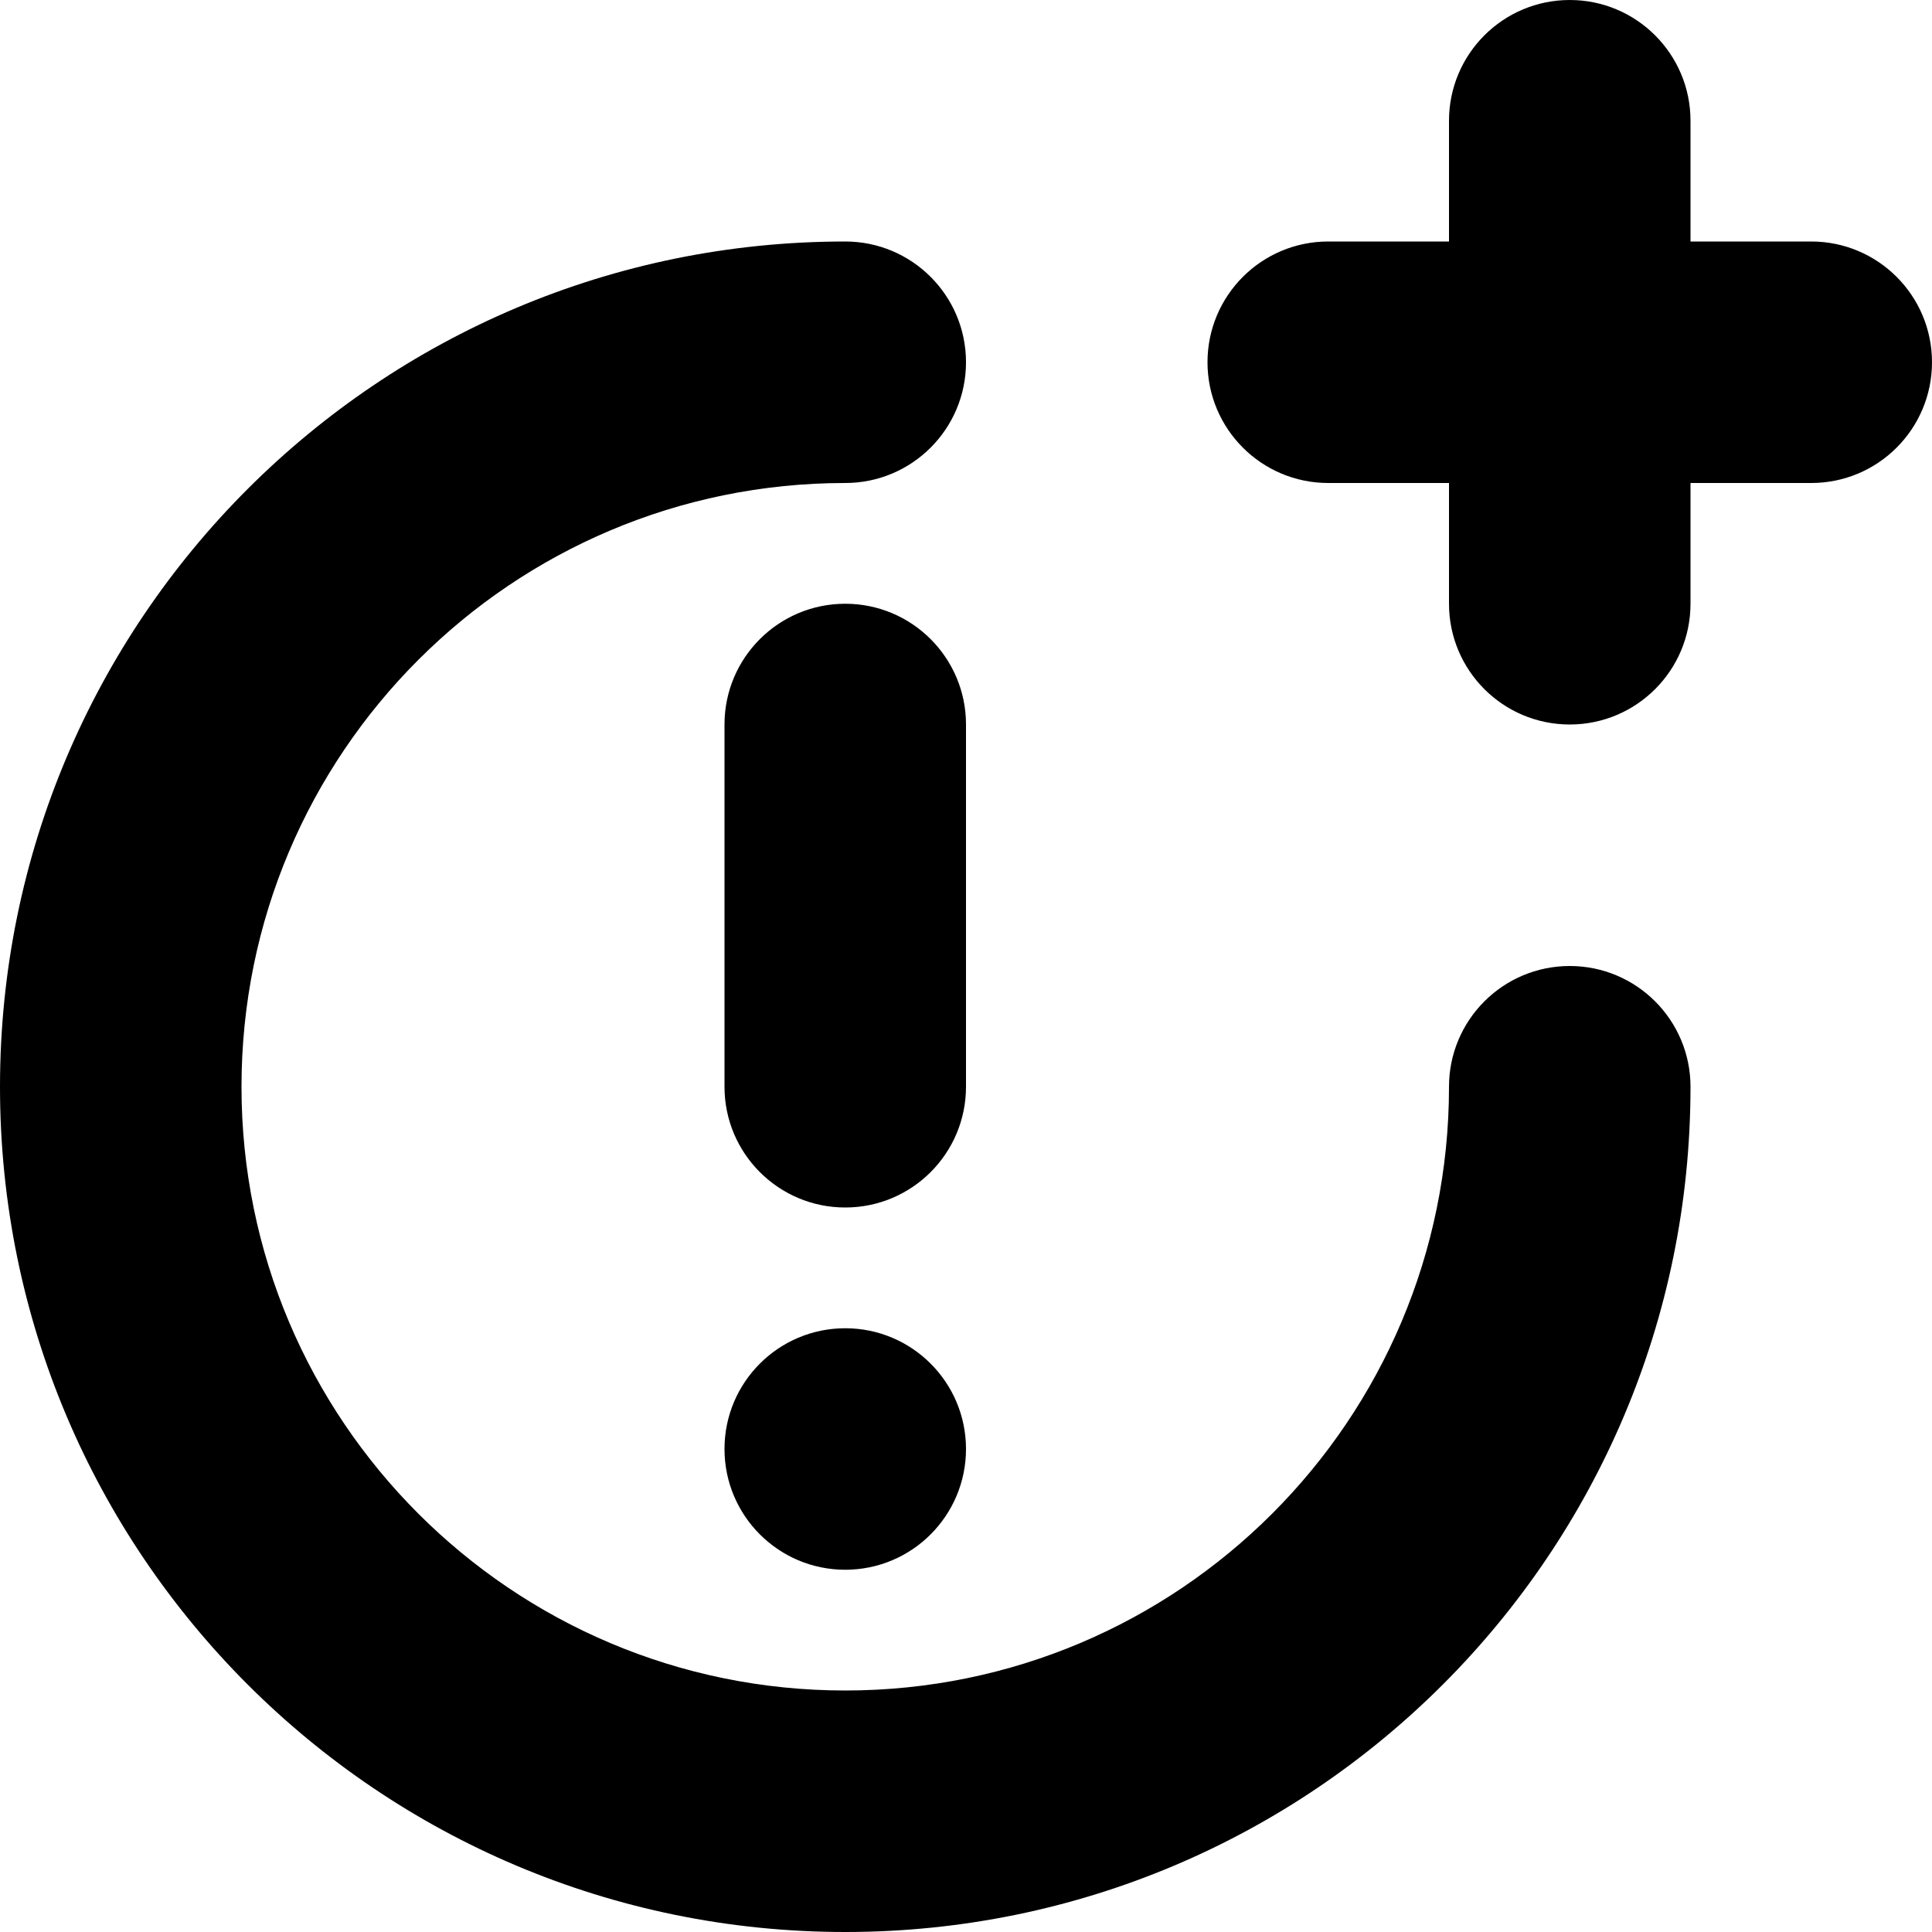
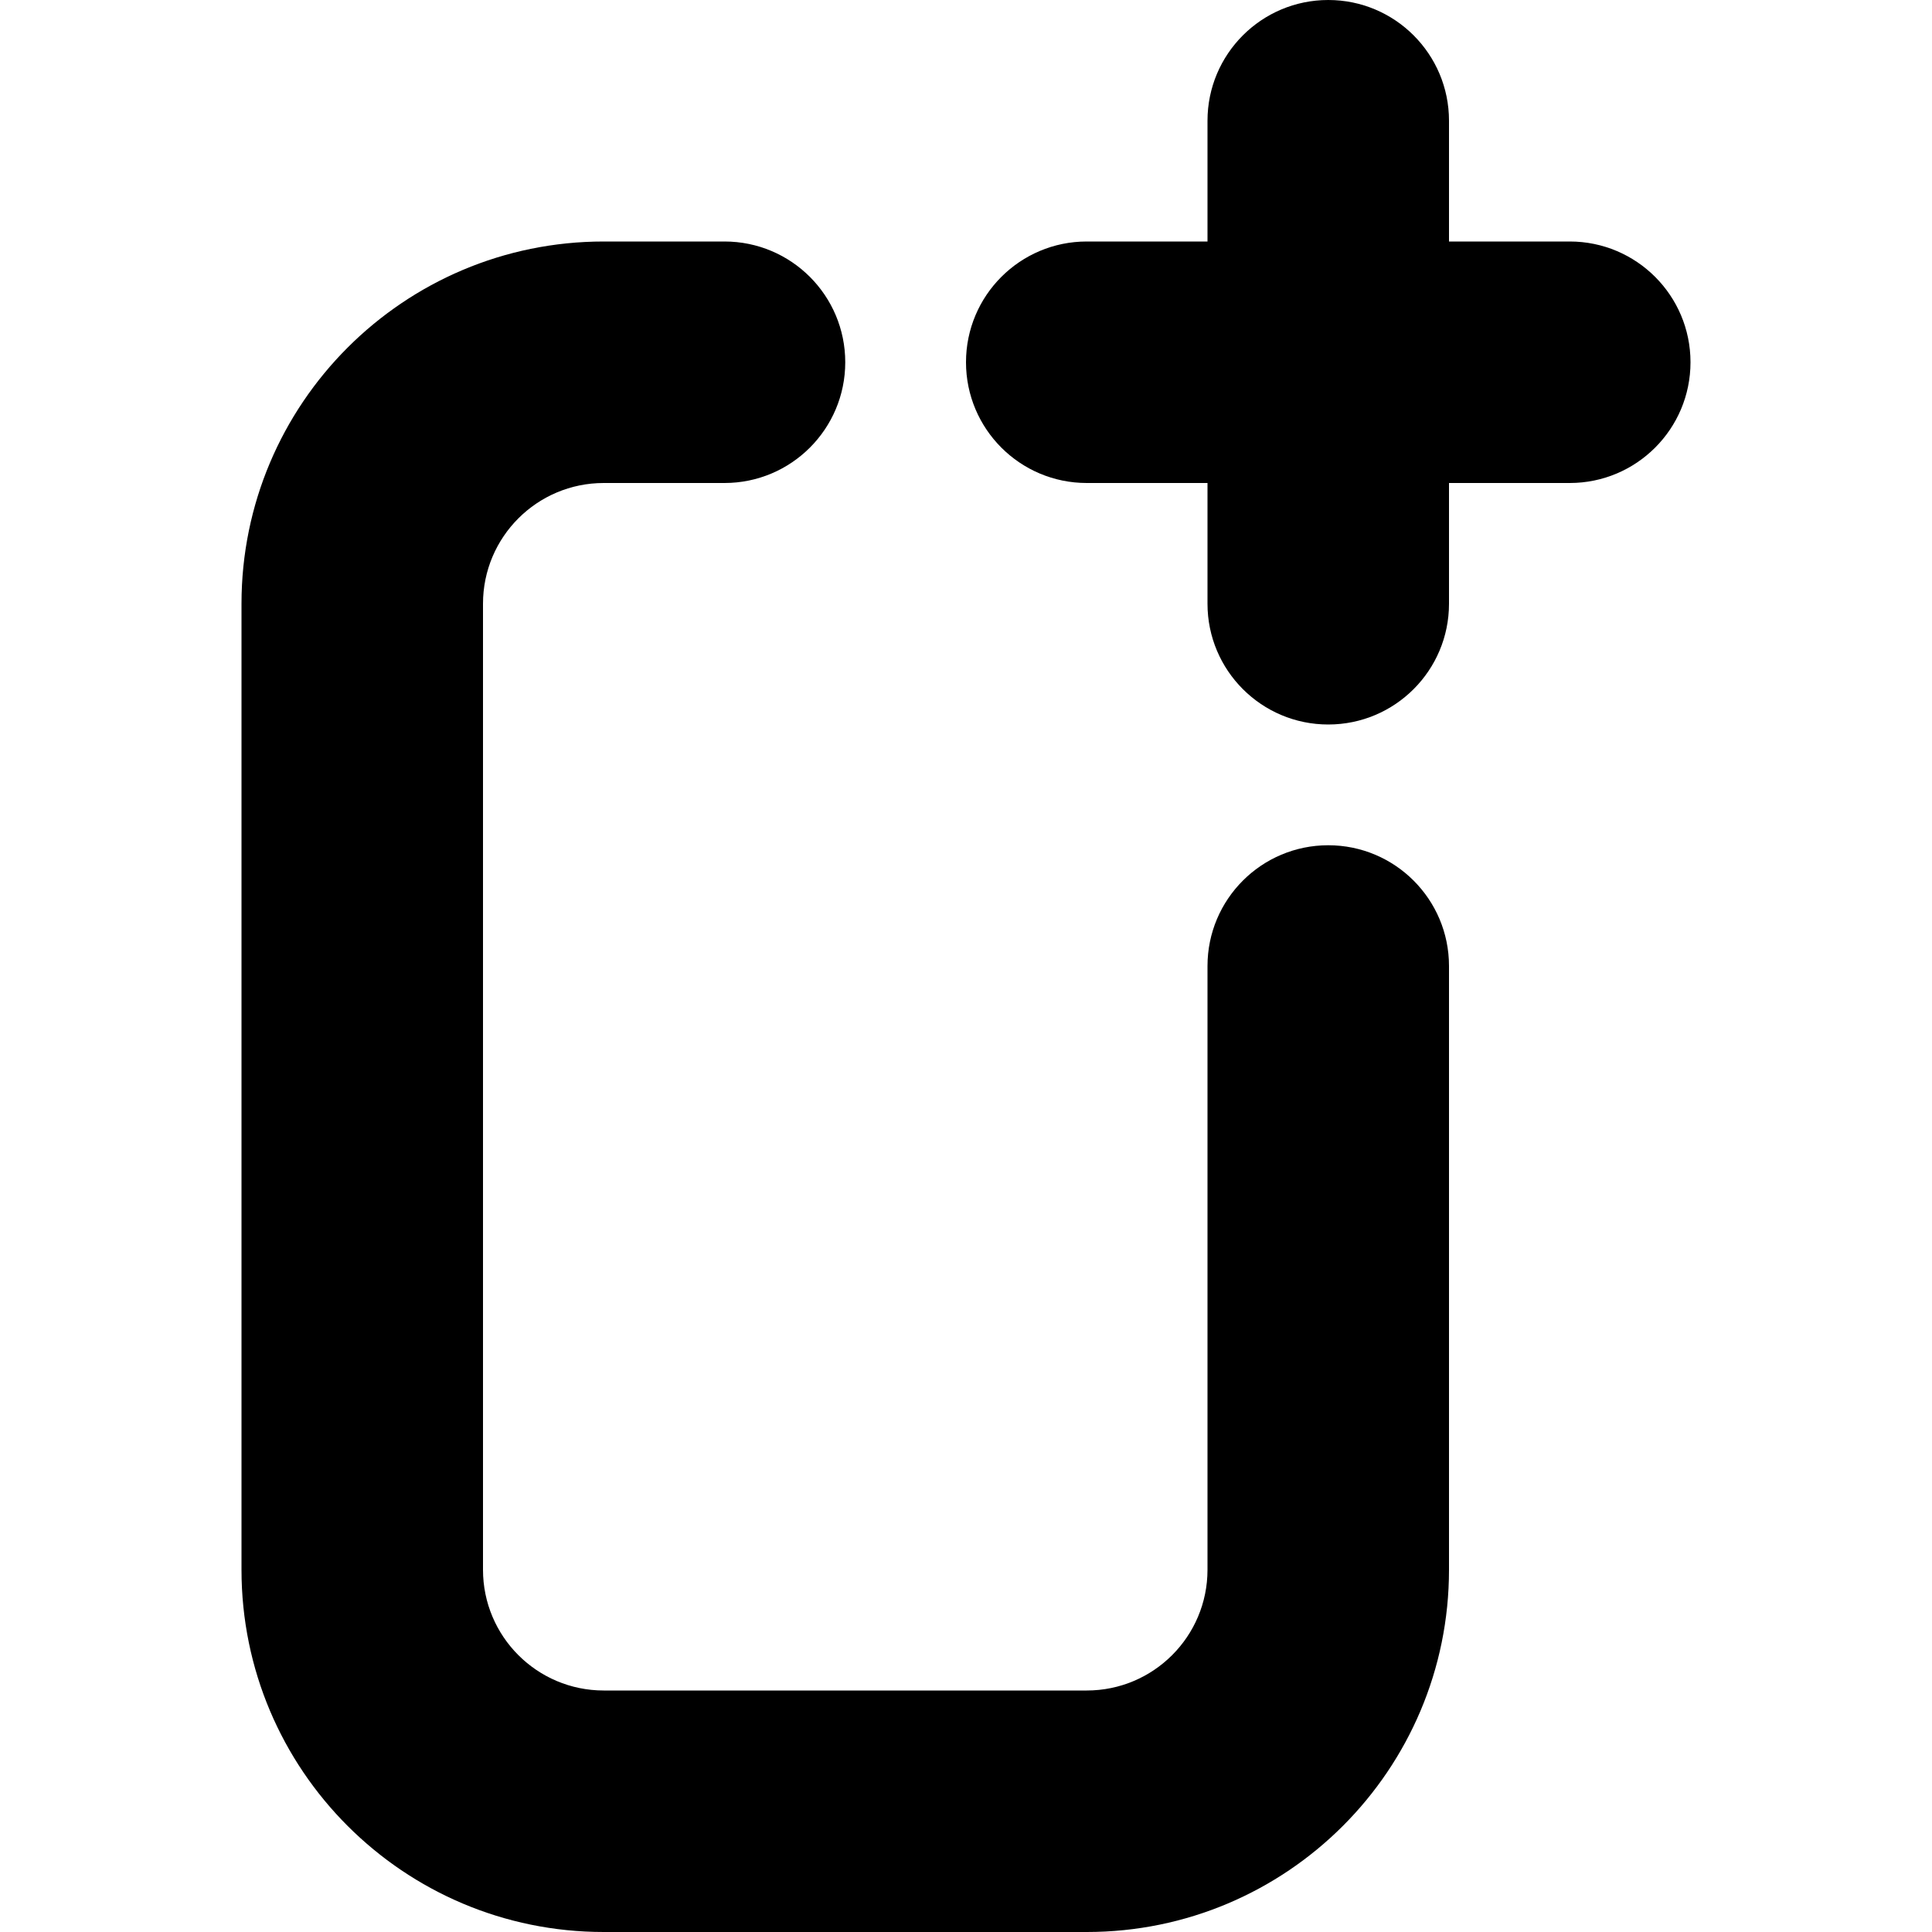
<svg xmlns="http://www.w3.org/2000/svg" width="16" height="16" viewBox="0 0 16 16">
-   <path d="M12 2V1a1 1 0 0 1 2 0v1h1a1 1 0 0 1 0 2h-1v1a1 1 0 0 1-2 0V4h-1a1 1 0 0 1 0-2h1zM7 2a1 1 0 1 1 0 2 5 5 0 1 0 5 5 1 1 0 0 1 2 0 7 7 0 1 1-7-7zm0 3a1 1 0 0 1 1 1v3a1 1 0 1 1-2 0V6a1 1 0 0 1 1-1zm0 8a1 1 0 1 1 0-2 1 1 0 0 1 0 2z" />
+   <path d="M10 2V1a1 1 0 0 1 2 0v1h1a1 1 0 0 1 0 2h-1v1a1 1 0 0 1-2 0V4H9a1 1 0 1 1 0-2h1zm0 6a1 1 0 0 1 2 0v5a3 3 0 0 1-3 3H5a3 3 0 0 1-3-3V5a3 3 0 0 1 3-3h1a1 1 0 1 1 0 2H5a1 1 0 0 0-1 1v8a1 1 0 0 0 1 1h4a1 1 0 0 0 1-1V8z" />
</svg>
